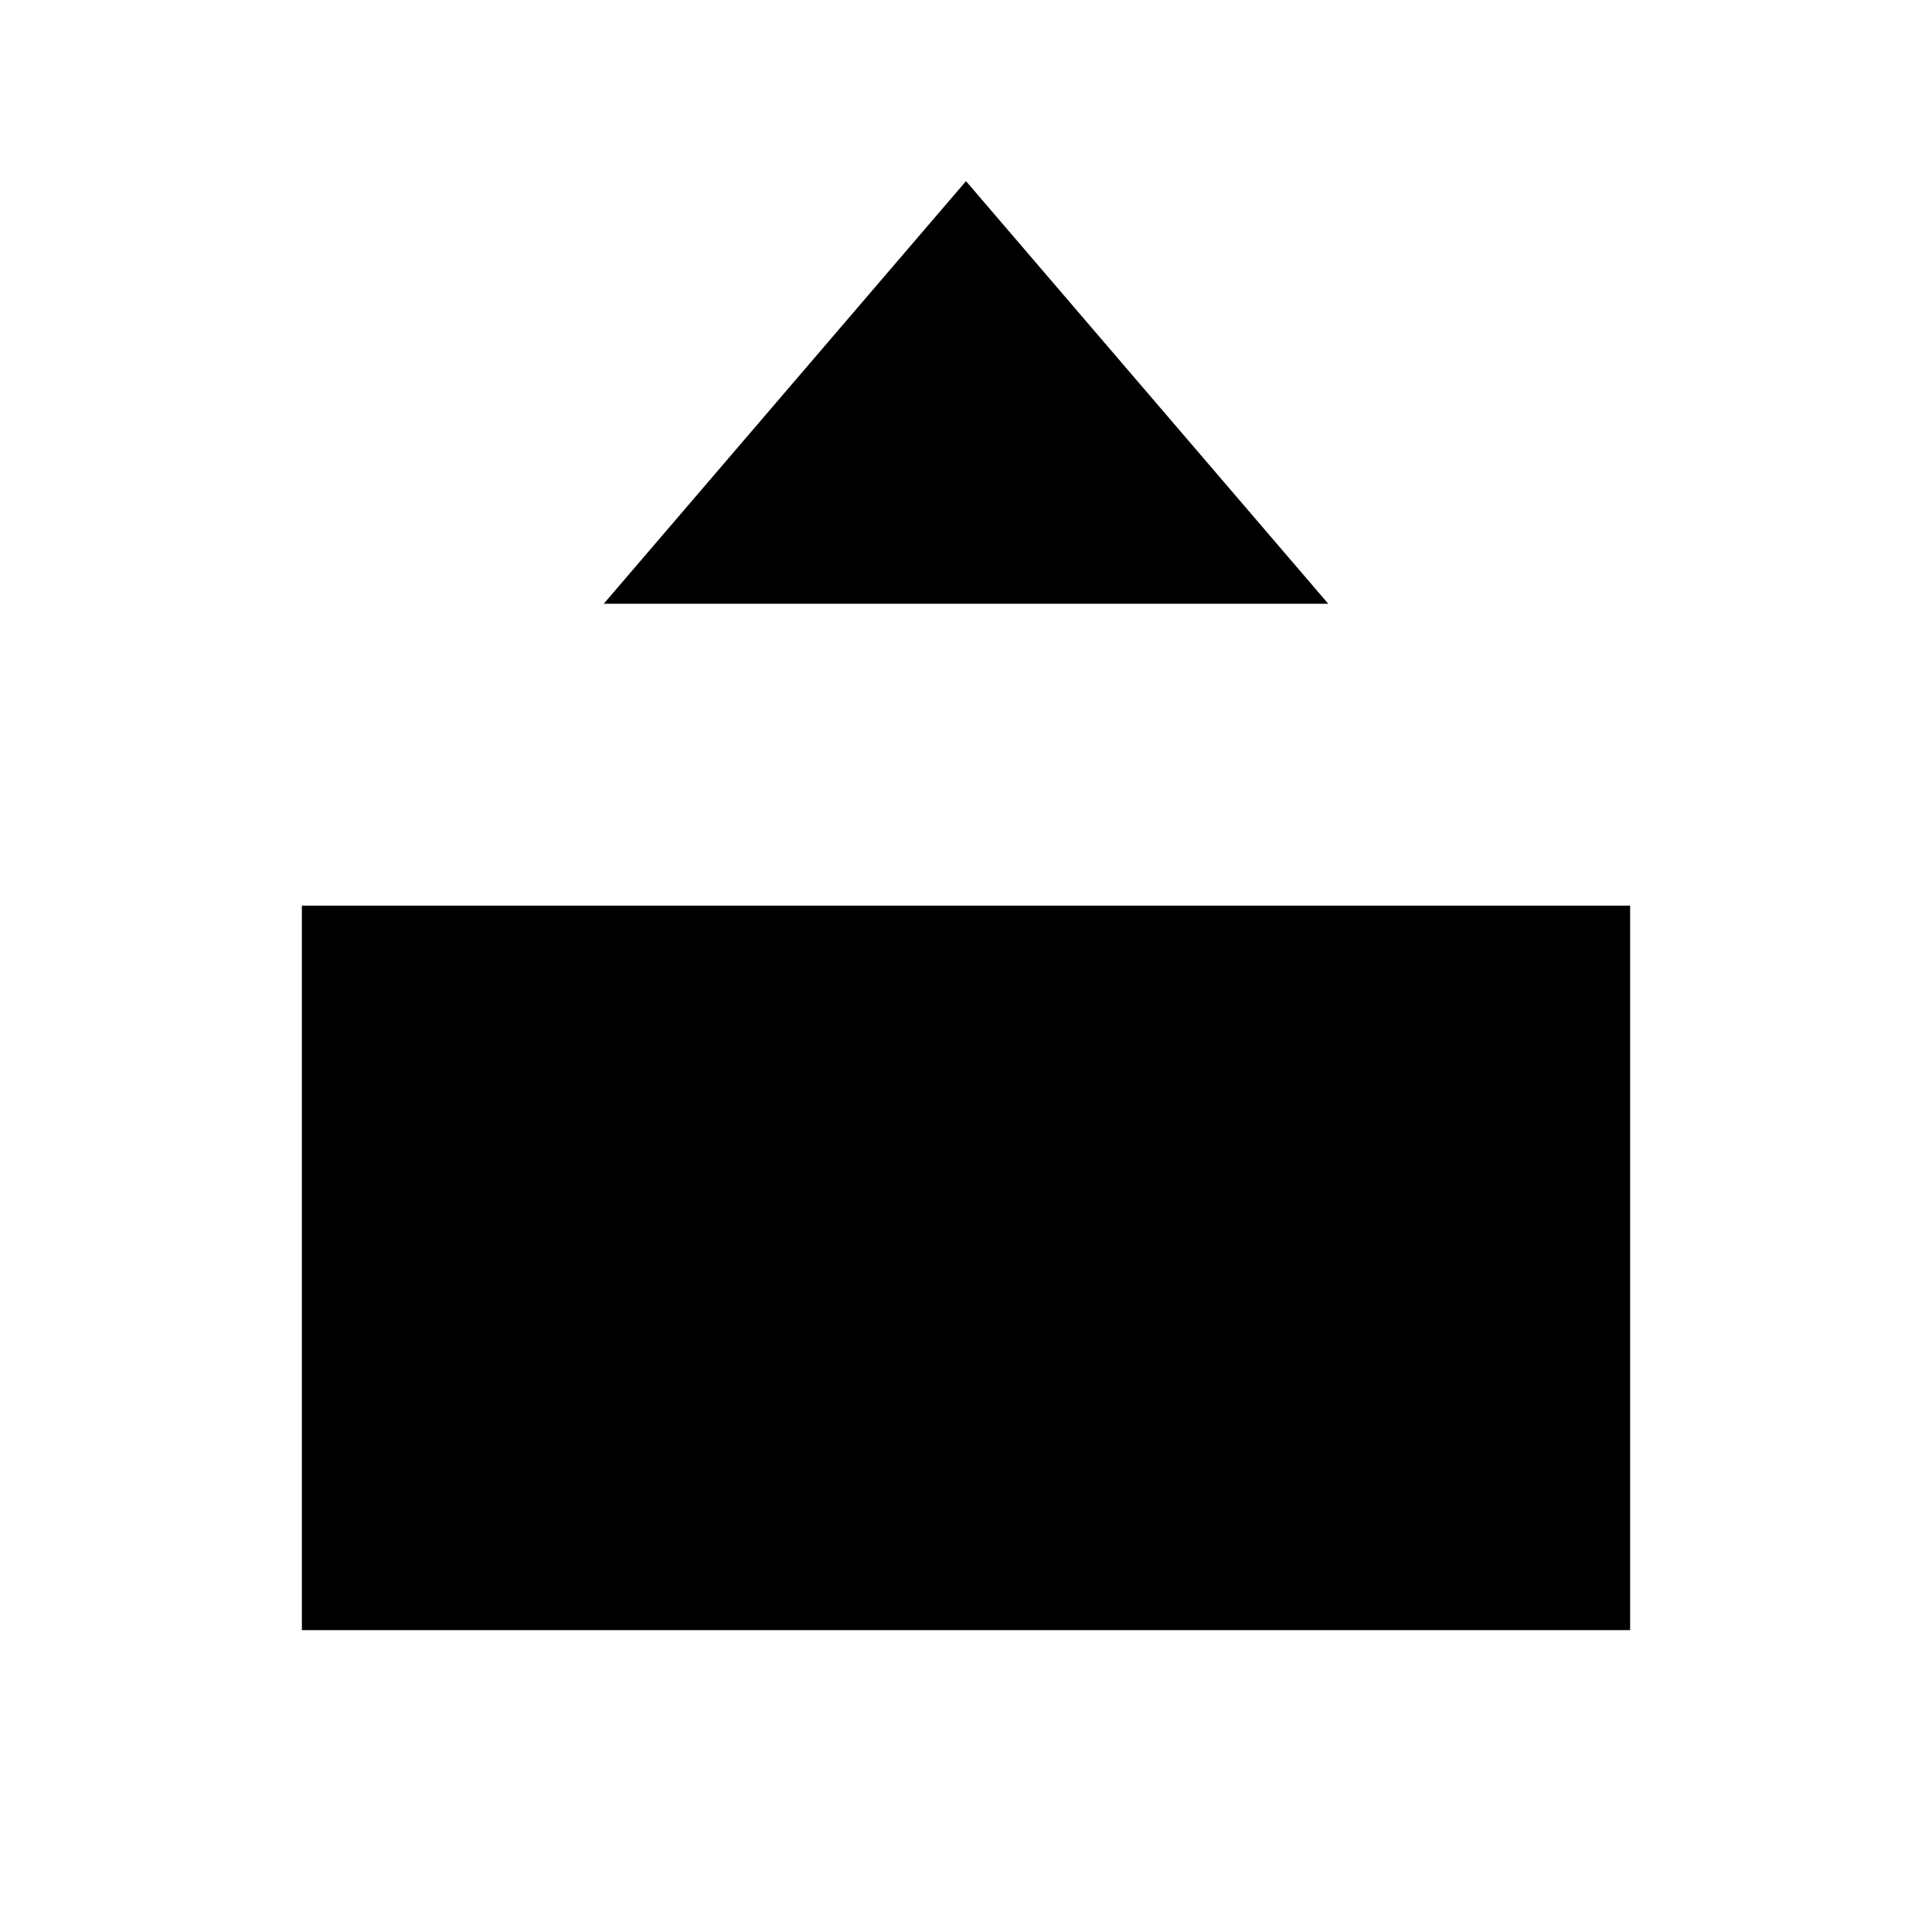
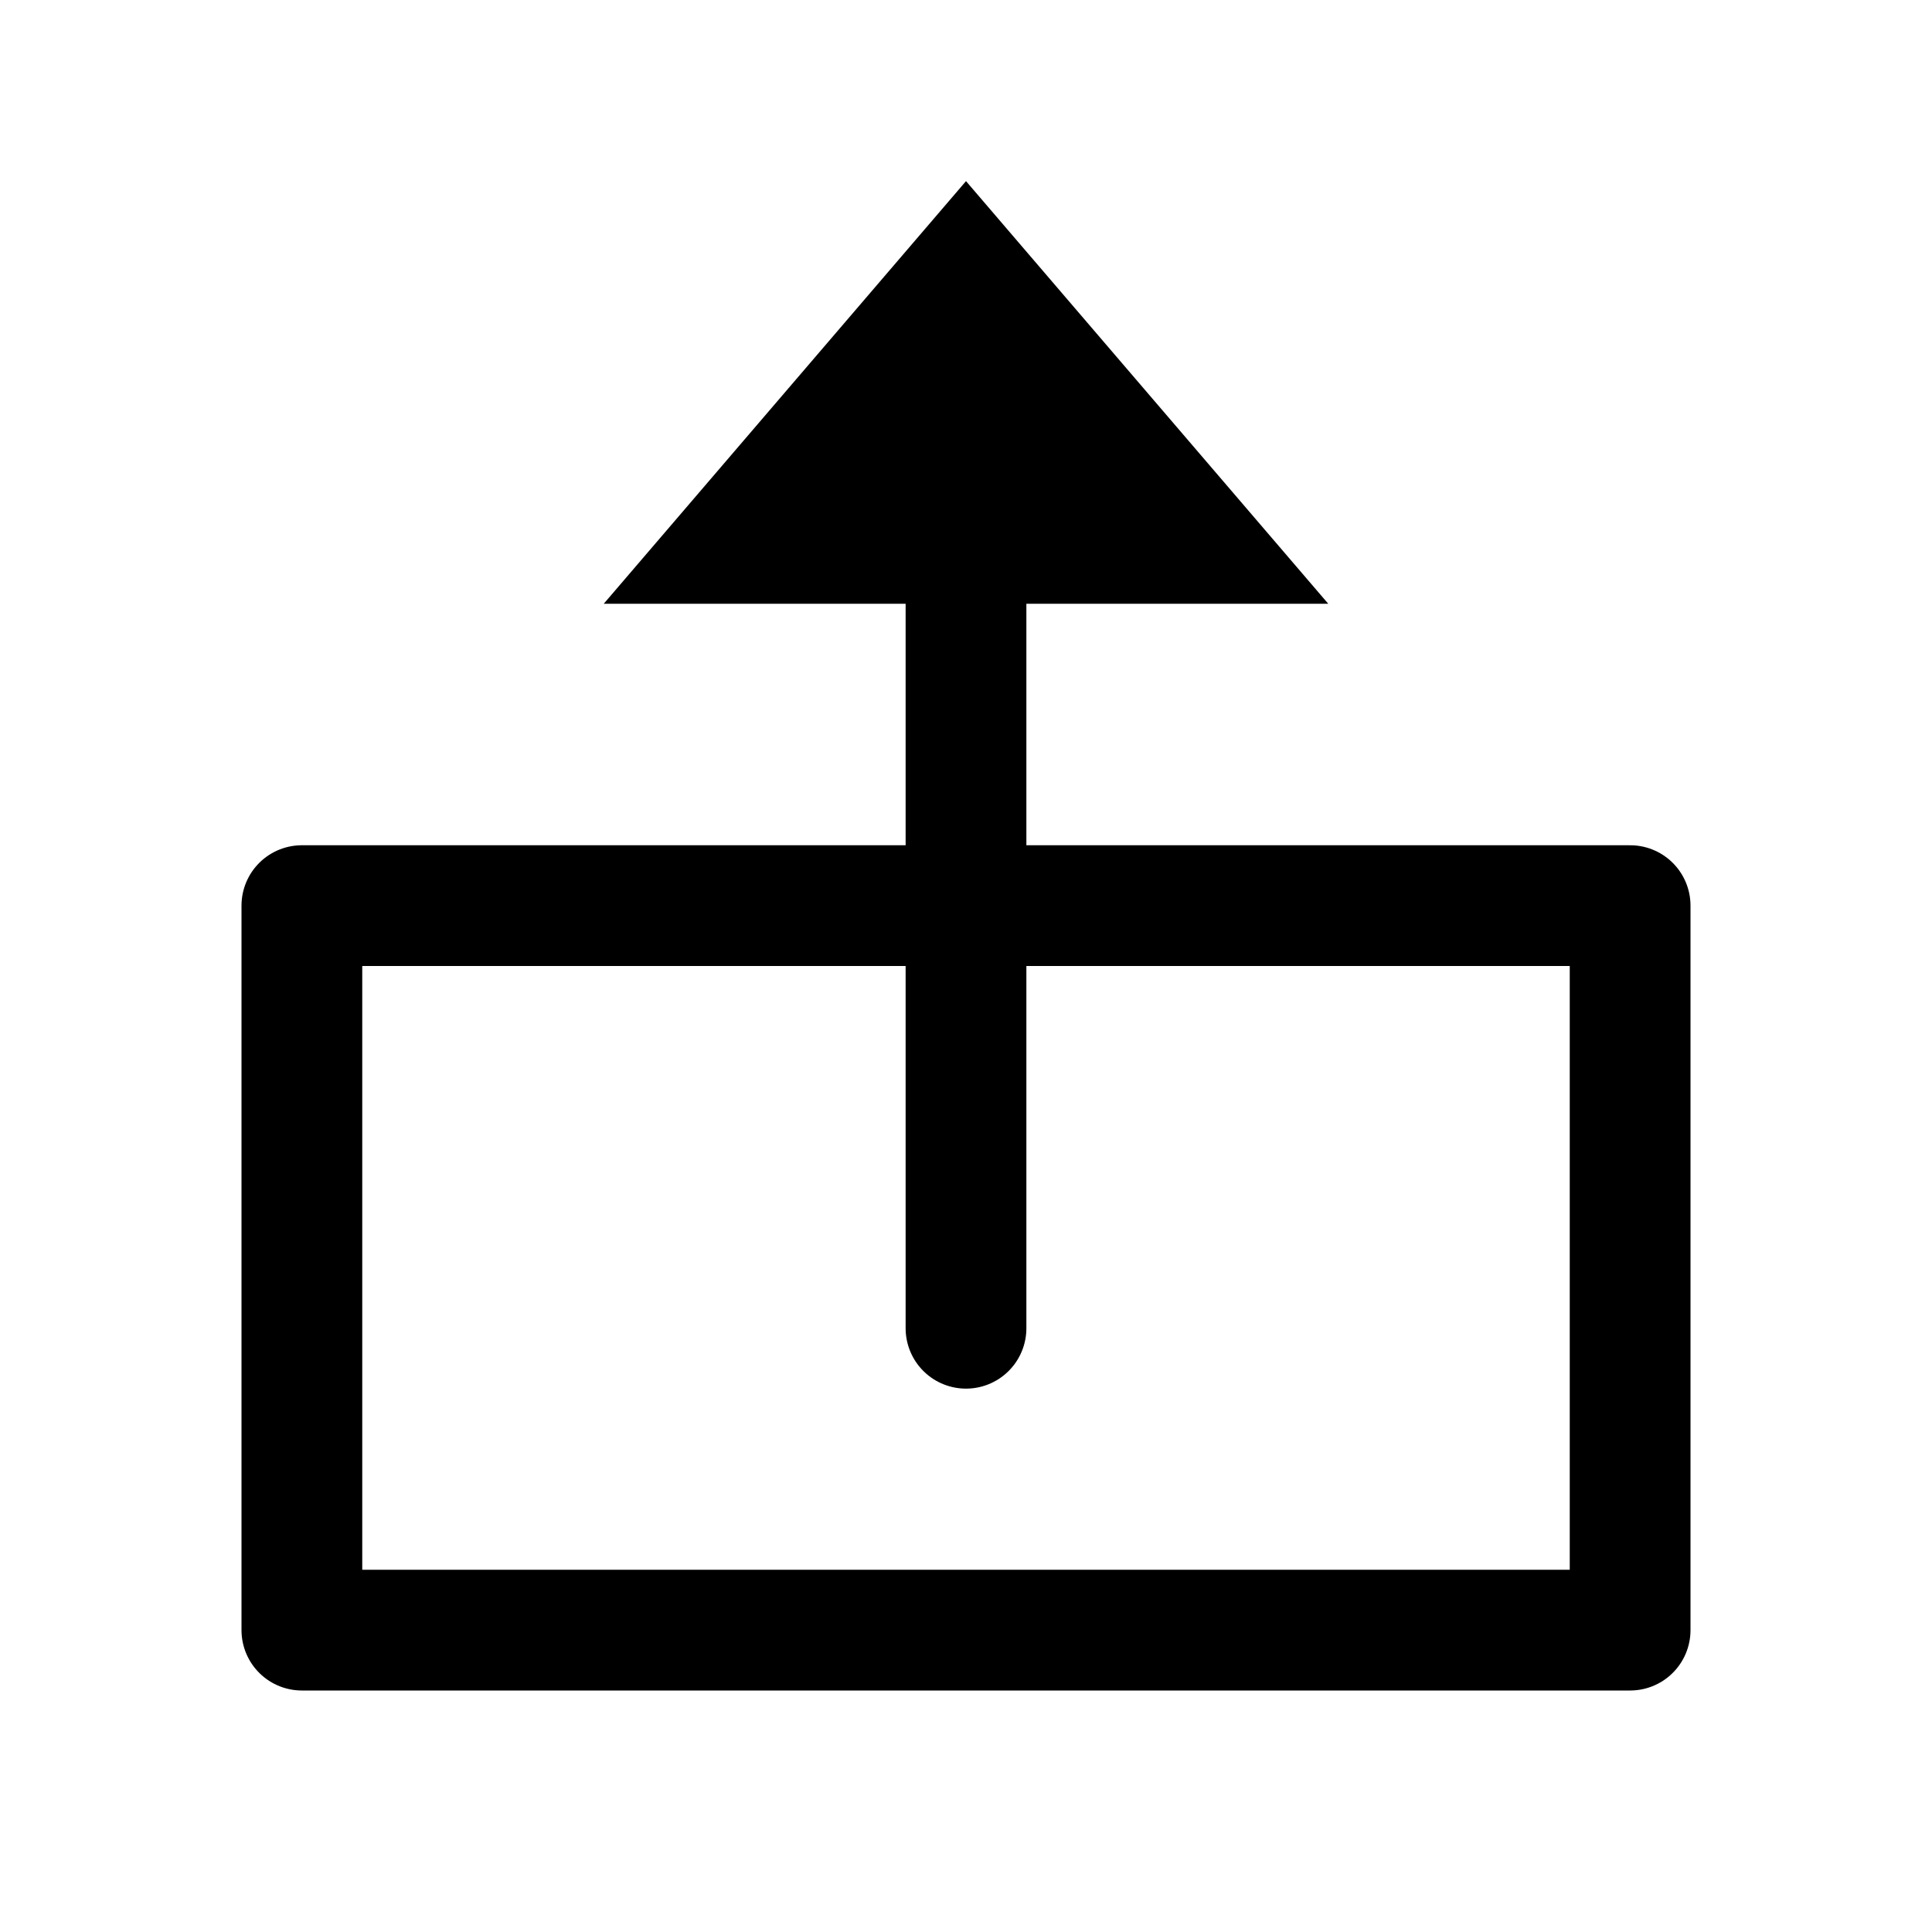
<svg xmlns="http://www.w3.org/2000/svg" width="32" height="32">
+   <style>
+     line {
+         stroke:black;
+         stroke-width:2;
+         stroke-linecap:round;
+         stroke-linejoin:round;
+     }
+     polyline {
+         fill:none;
+         stroke:black;
+         stroke-width:2;
+         stroke-linecap:round;
+         stroke-linejoin:round;
+     }
+   </style>
  <polyline points="5 15, 5 27, 27 27, 27 15, 5 15" />
  <polygon points="10 10, 16 3, 22 10" />
  <line x1="16" y1="22" x2="16" y2="9" />
</svg>
